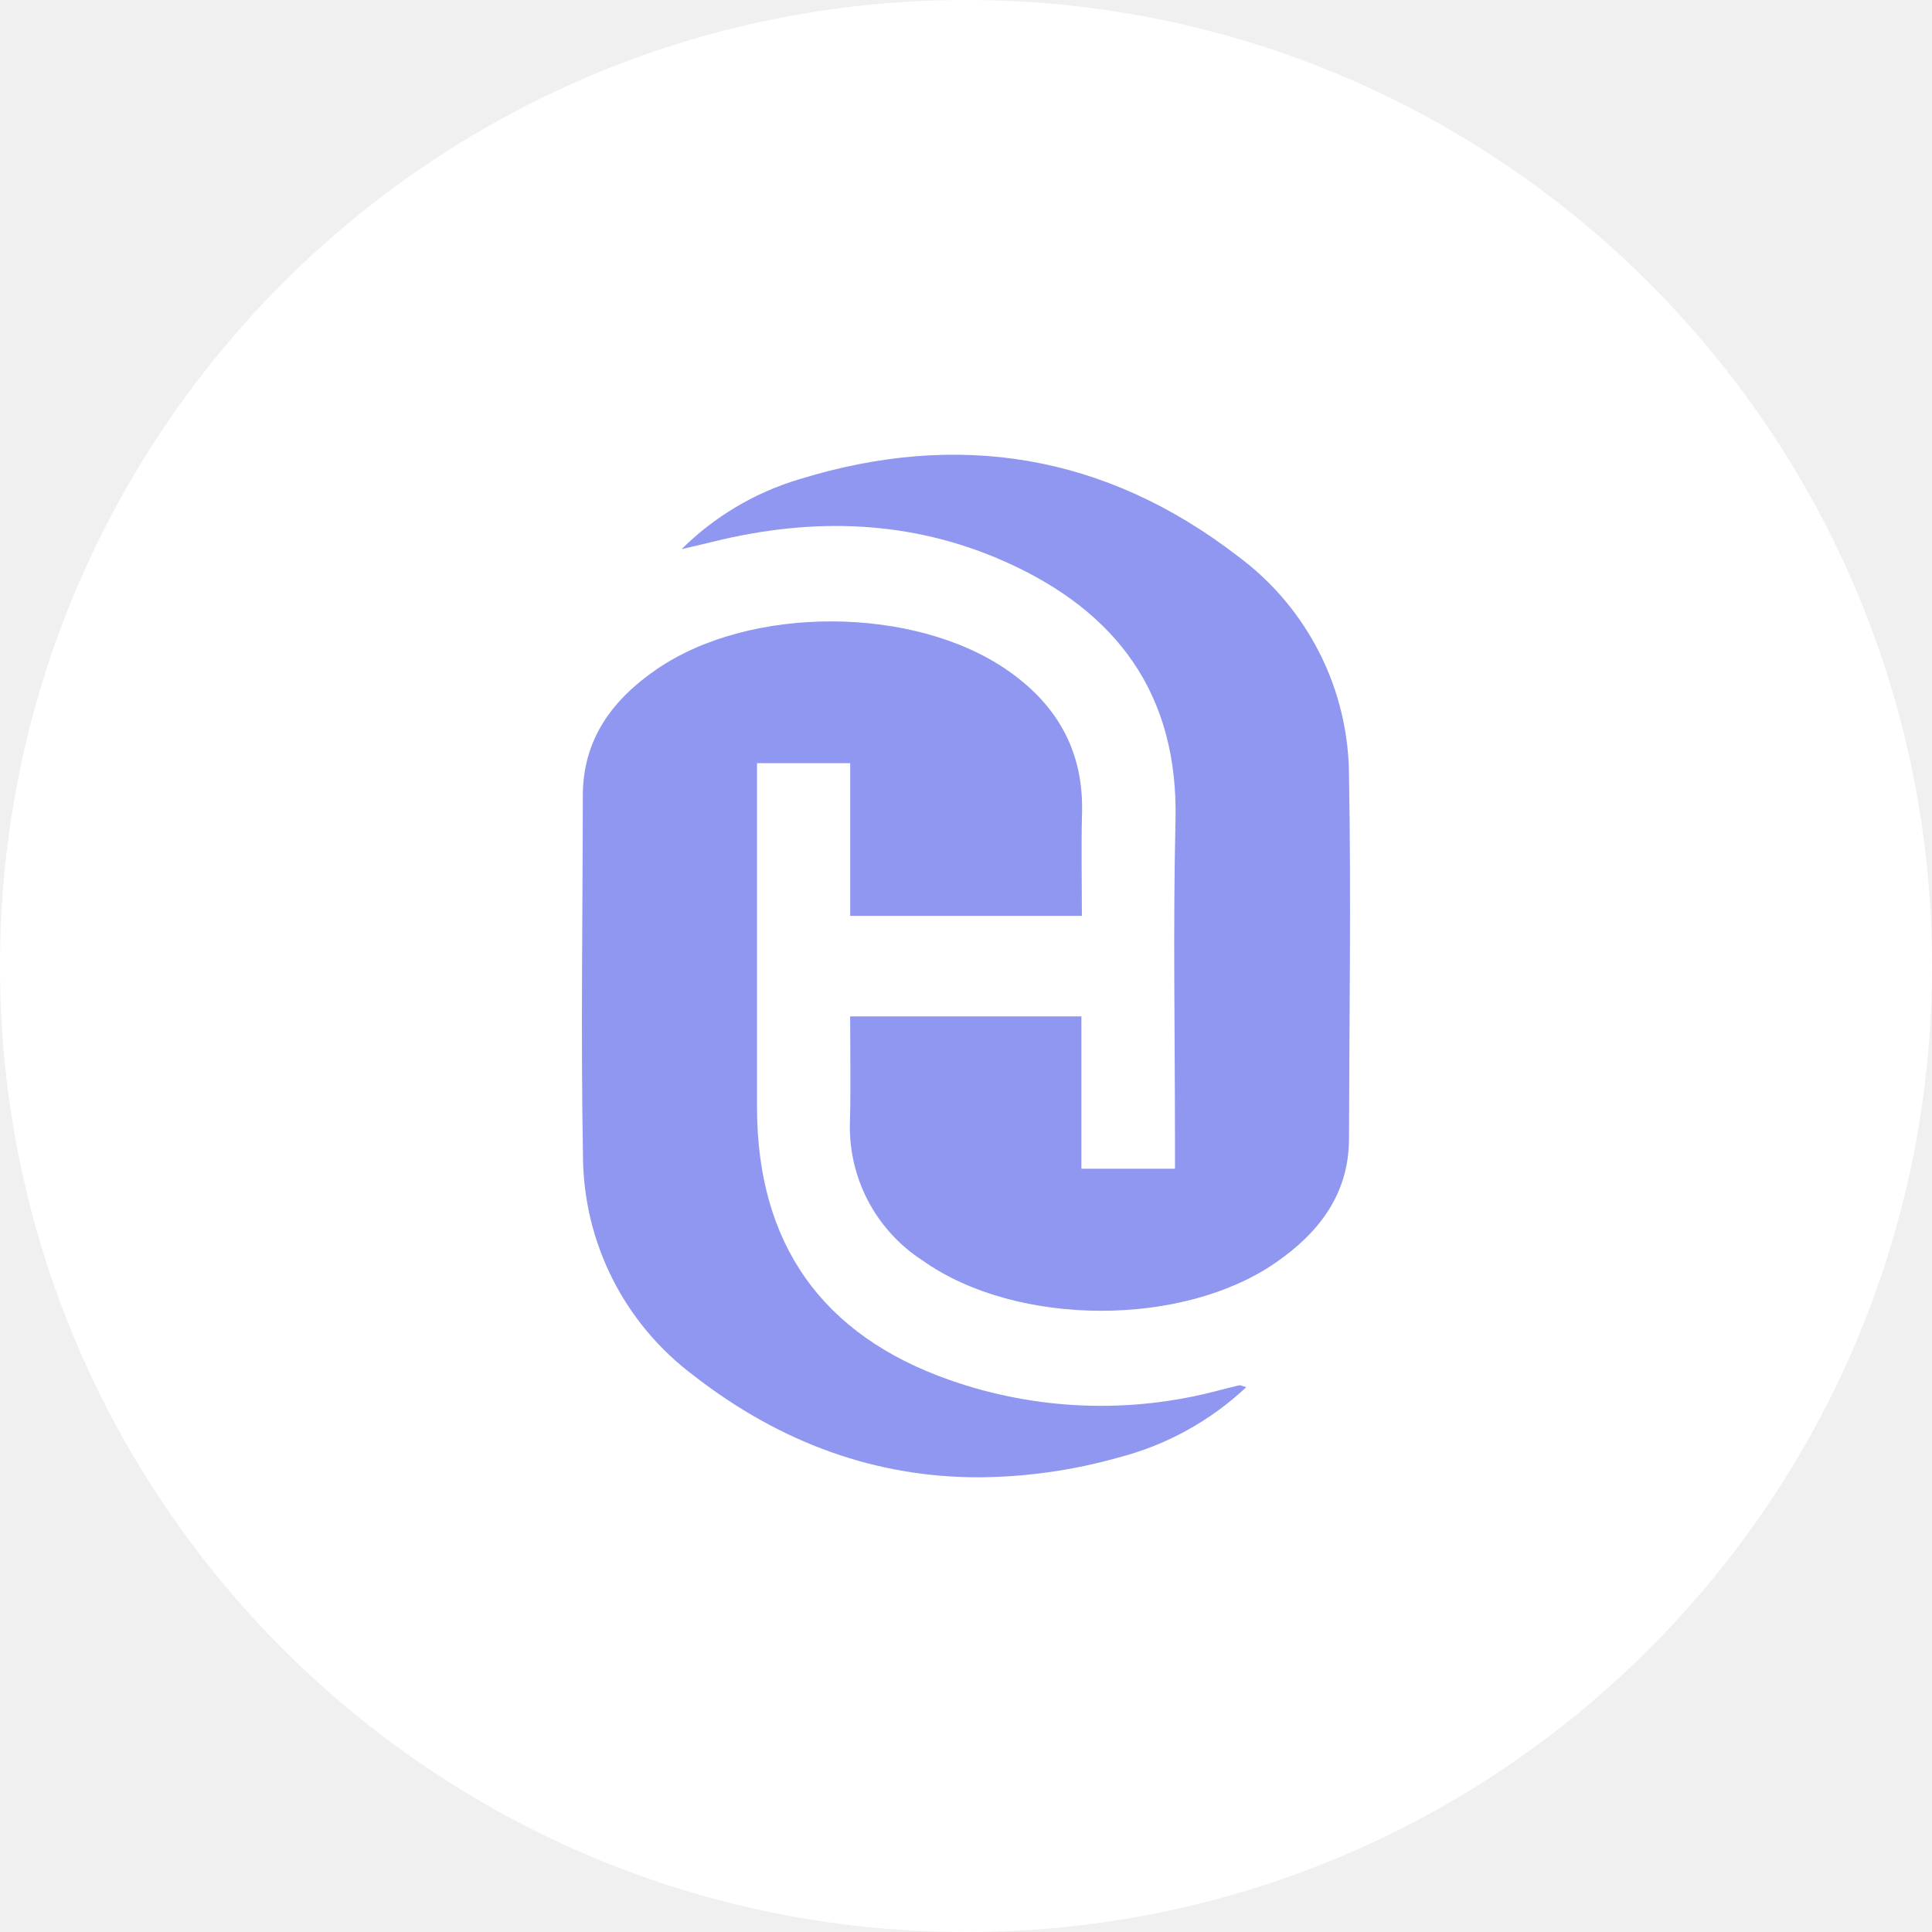
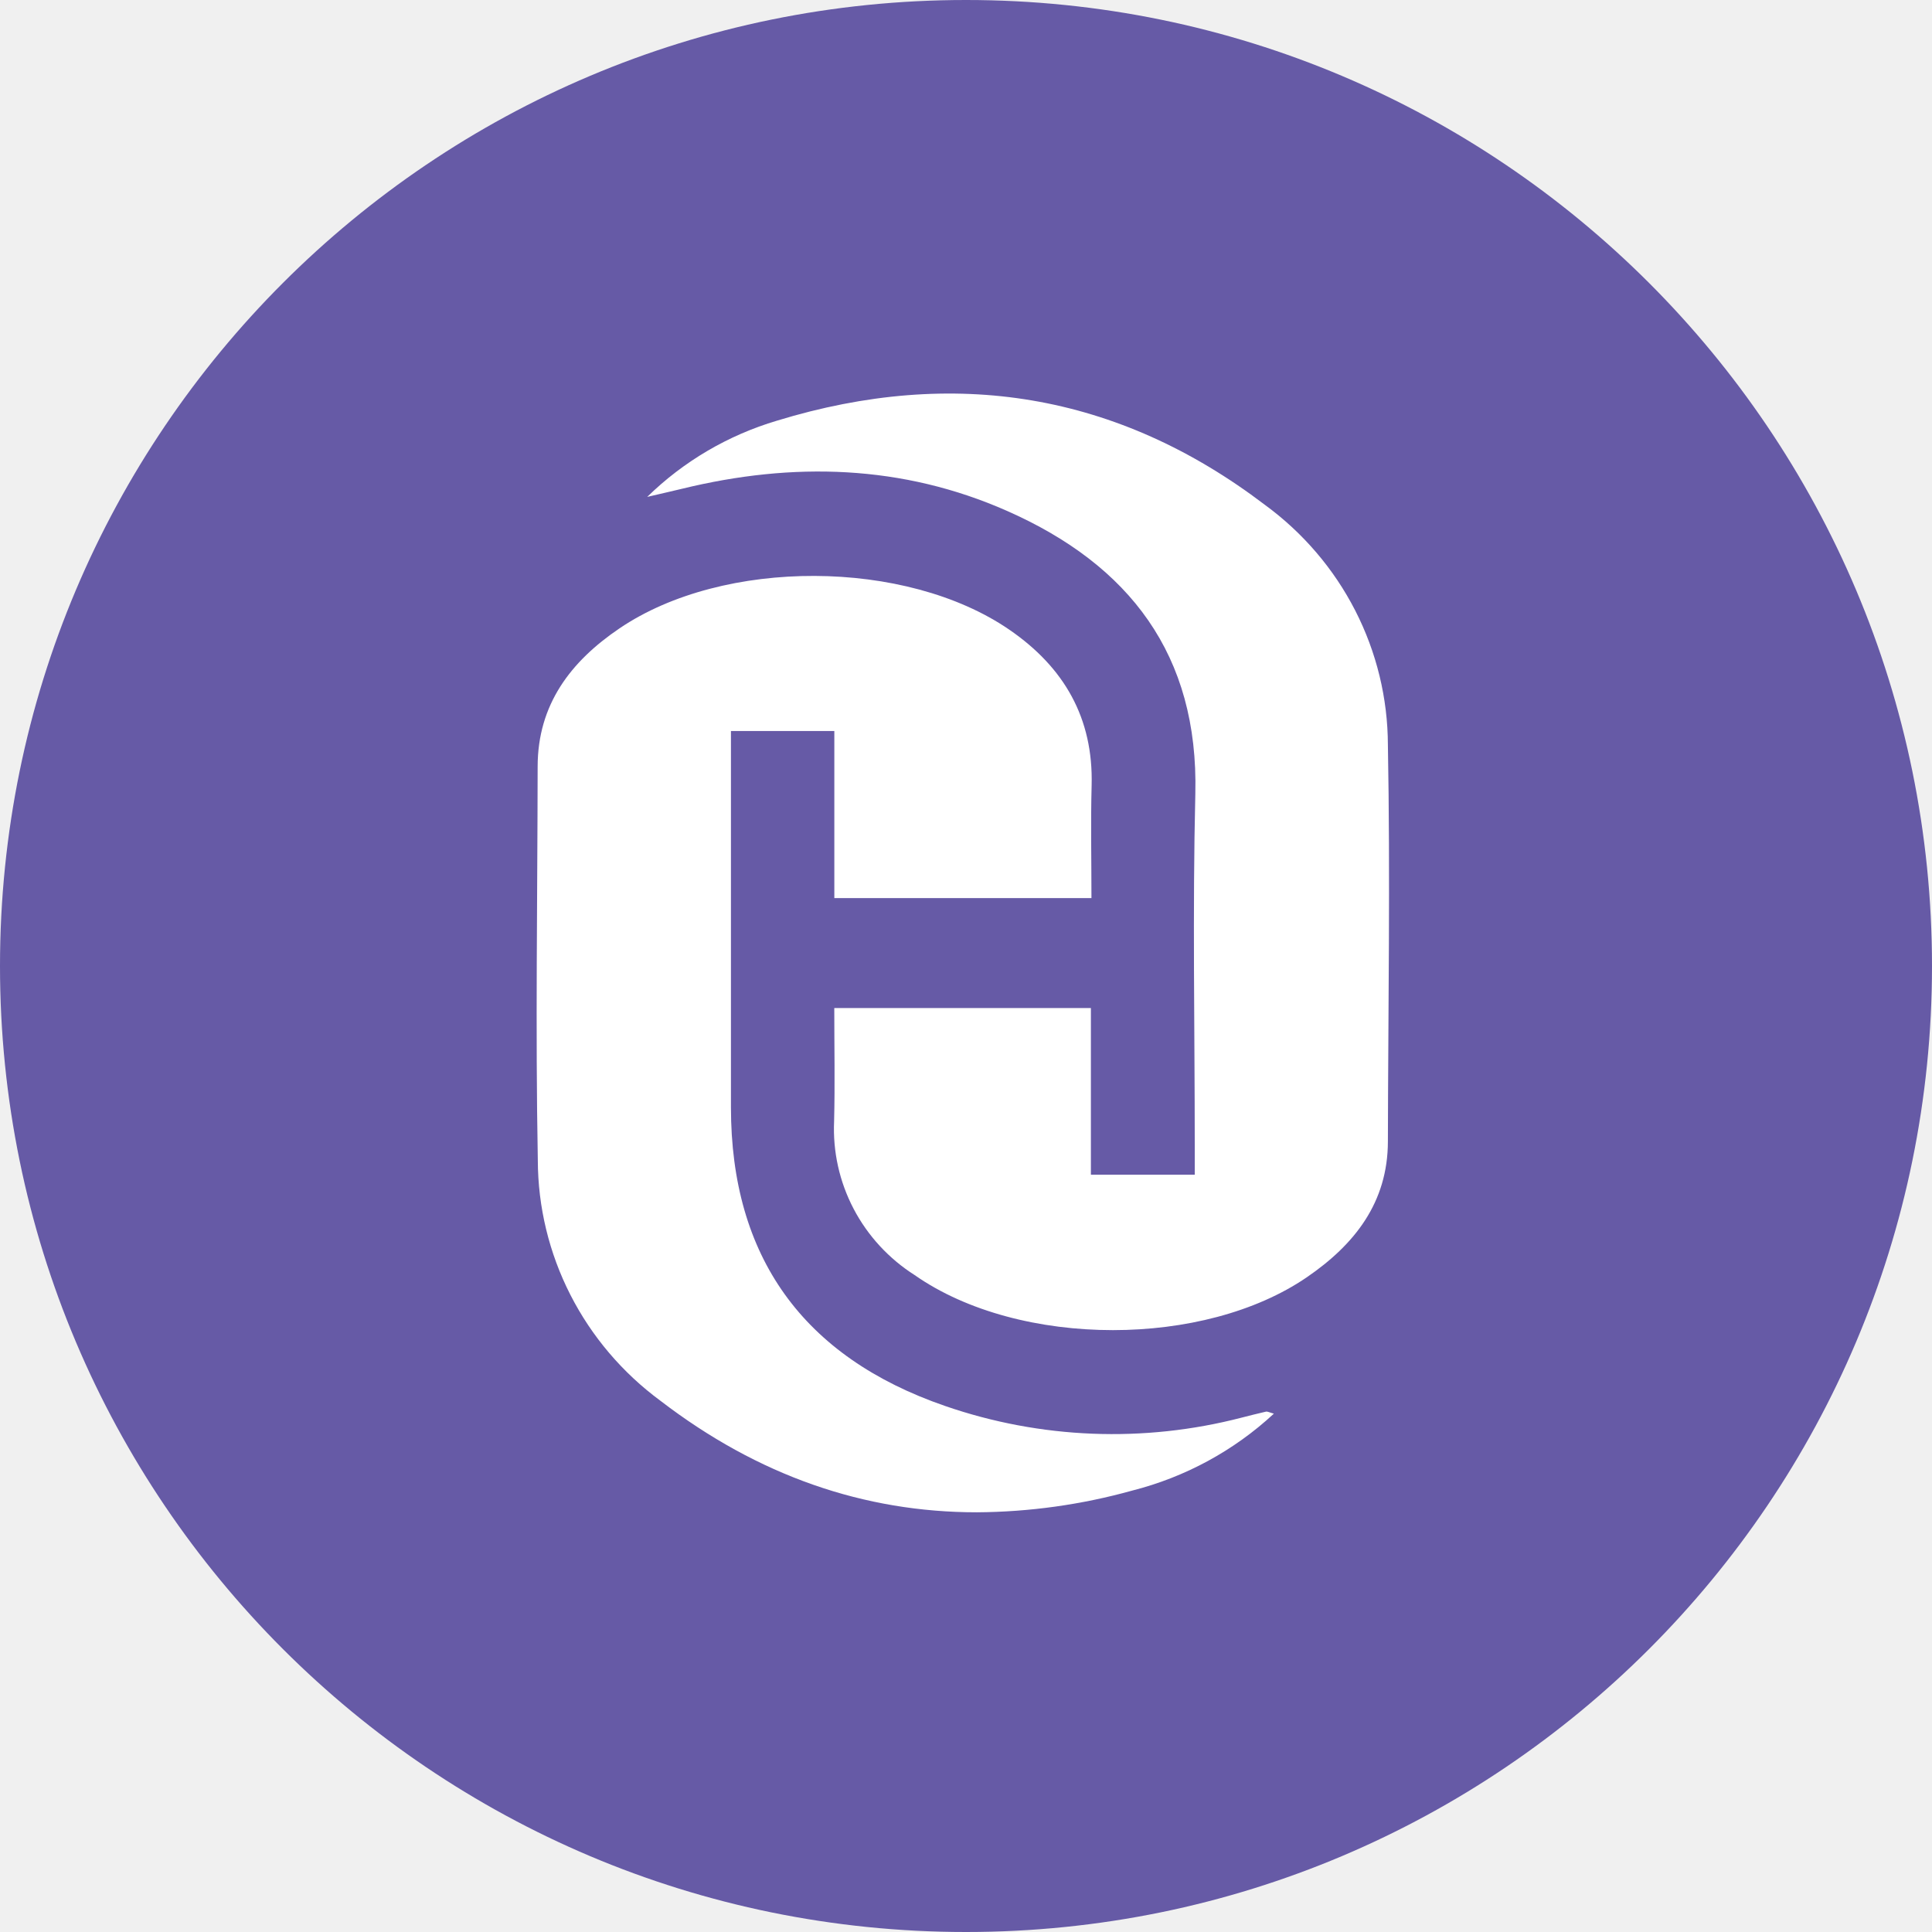
- <svg xmlns="http://www.w3.org/2000/svg" id="Layer_2" viewBox="0 0 1080 1080">
-   <defs>
-     <style>.cls-1{fill:#fff;}.cls-2{fill:#8f97f1;}</style>
-   </defs>
-   <g id="Layer_1-2">
-     <g>
-       <circle class="cls-1" cx="540" cy="540" r="540" />
-       <path class="cls-2" d="M387.64,768.82c-19.11-14.29-34.64-32.83-45.36-54.15-10.72-21.32-16.33-44.85-16.39-68.71-1.22-67.05-.16-134.14-.09-201.22,.04-31.65,16.61-53.66,41.24-70.58,52.41-36.04,144.27-35.63,196.38,.69,27.6,19.22,42.36,45.16,41.45,79.61-.5,18.89-.09,37.81-.09,57.52h-129.52v-85.36h-52.08v192.29c0,76.19,36.18,127.55,107.91,152.61,48.04,16.83,100.02,18.91,149.24,5.97,4.12-1.04,8.22-2.16,12.35-3.09,.78-.17,1.72,.41,3.99,1.03-20.12,18.92-44.69,32.45-71.43,39.33-25.45,7.19-51.74,10.91-78.18,11.07-56.86,0-110.19-18.67-159.43-57Zm128.1-64.19c-13.05-8.42-23.66-20.11-30.78-33.9-7.12-13.8-10.5-29.22-9.81-44.73,.46-18.94,.09-37.89,.09-57.84h129.27v85.17h52.31v-14.83c0-59.95-1.12-119.92,.29-179.83,1.69-70.99-33.23-116.91-94.79-144.49-52.79-23.67-107.91-25.16-163.68-11.37-4.49,1.11-8.99,2.13-17.64,4.18,18.28-18.15,40.75-31.53,65.42-38.96,89.05-27.63,171.56-14.19,245.68,42.99,19.18,14.21,34.77,32.7,45.54,54.01,10.77,21.3,16.4,44.83,16.47,68.7,1.22,67.53,.13,135.09,0,202.64-.06,31.16-16.76,52.64-40.82,69.34-25.99,18.05-61.8,27.02-97.67,27.03-36.73,0-73.51-9.38-99.89-28.11Z" />
-     </g>
-   </g>
+ <svg xmlns="http://www.w3.org/2000/svg" width="500" height="500" viewBox="0 0 500 500" fill="none">
+   <circle cx="250" cy="250" r="250" fill="#665AA6" />
+   <path d="M170.911 362.511C161.091 355.273 153.113 345.883 147.607 335.082C142.102 324.285 139.219 312.368 139.187 300.282C138.561 266.323 139.103 232.341 139.142 198.366C139.161 182.336 147.677 171.187 160.329 162.619C187.255 144.363 234.448 144.574 261.218 162.968C275.398 172.703 282.982 185.842 282.512 203.288C282.256 212.857 282.467 222.439 282.467 232.421H215.924V189.184H189.169V196.936C189.169 226.815 189.169 256.696 189.169 286.577C189.169 325.164 207.759 351.182 244.608 363.873C269.289 372.4 295.991 373.452 321.282 366.895C323.397 366.371 325.502 365.802 327.627 365.332C328.026 365.245 328.51 365.539 329.678 365.853C319.342 375.438 306.719 382.289 292.981 385.772C279.907 389.411 266.399 391.298 252.816 391.381C223.606 391.381 196.207 381.927 170.911 362.511ZM236.722 329.997C230.02 325.734 224.566 319.814 220.907 312.825C217.248 305.837 215.512 298.027 215.866 290.172C216.103 280.577 215.911 270.982 215.911 260.876H282.324V304.014H309.201V296.505C309.201 266.14 308.627 235.766 309.35 205.421C310.22 169.466 292.277 146.205 260.653 132.235C233.533 120.245 205.215 119.49 176.562 126.478C174.256 127.041 171.943 127.559 167.498 128.596C176.892 119.403 188.433 112.626 201.108 108.862C246.856 94.867 289.247 101.676 327.329 130.636C337.181 137.833 345.194 147.2 350.725 157.991C356.256 168.782 359.153 180.698 359.186 192.788C359.815 226.991 359.254 261.212 359.186 295.427C359.157 311.21 350.573 322.088 338.216 330.547C324.863 339.688 306.466 344.232 288.04 344.236C269.172 344.239 250.272 339.483 236.722 329.997Z" fill="white" />
</svg>
